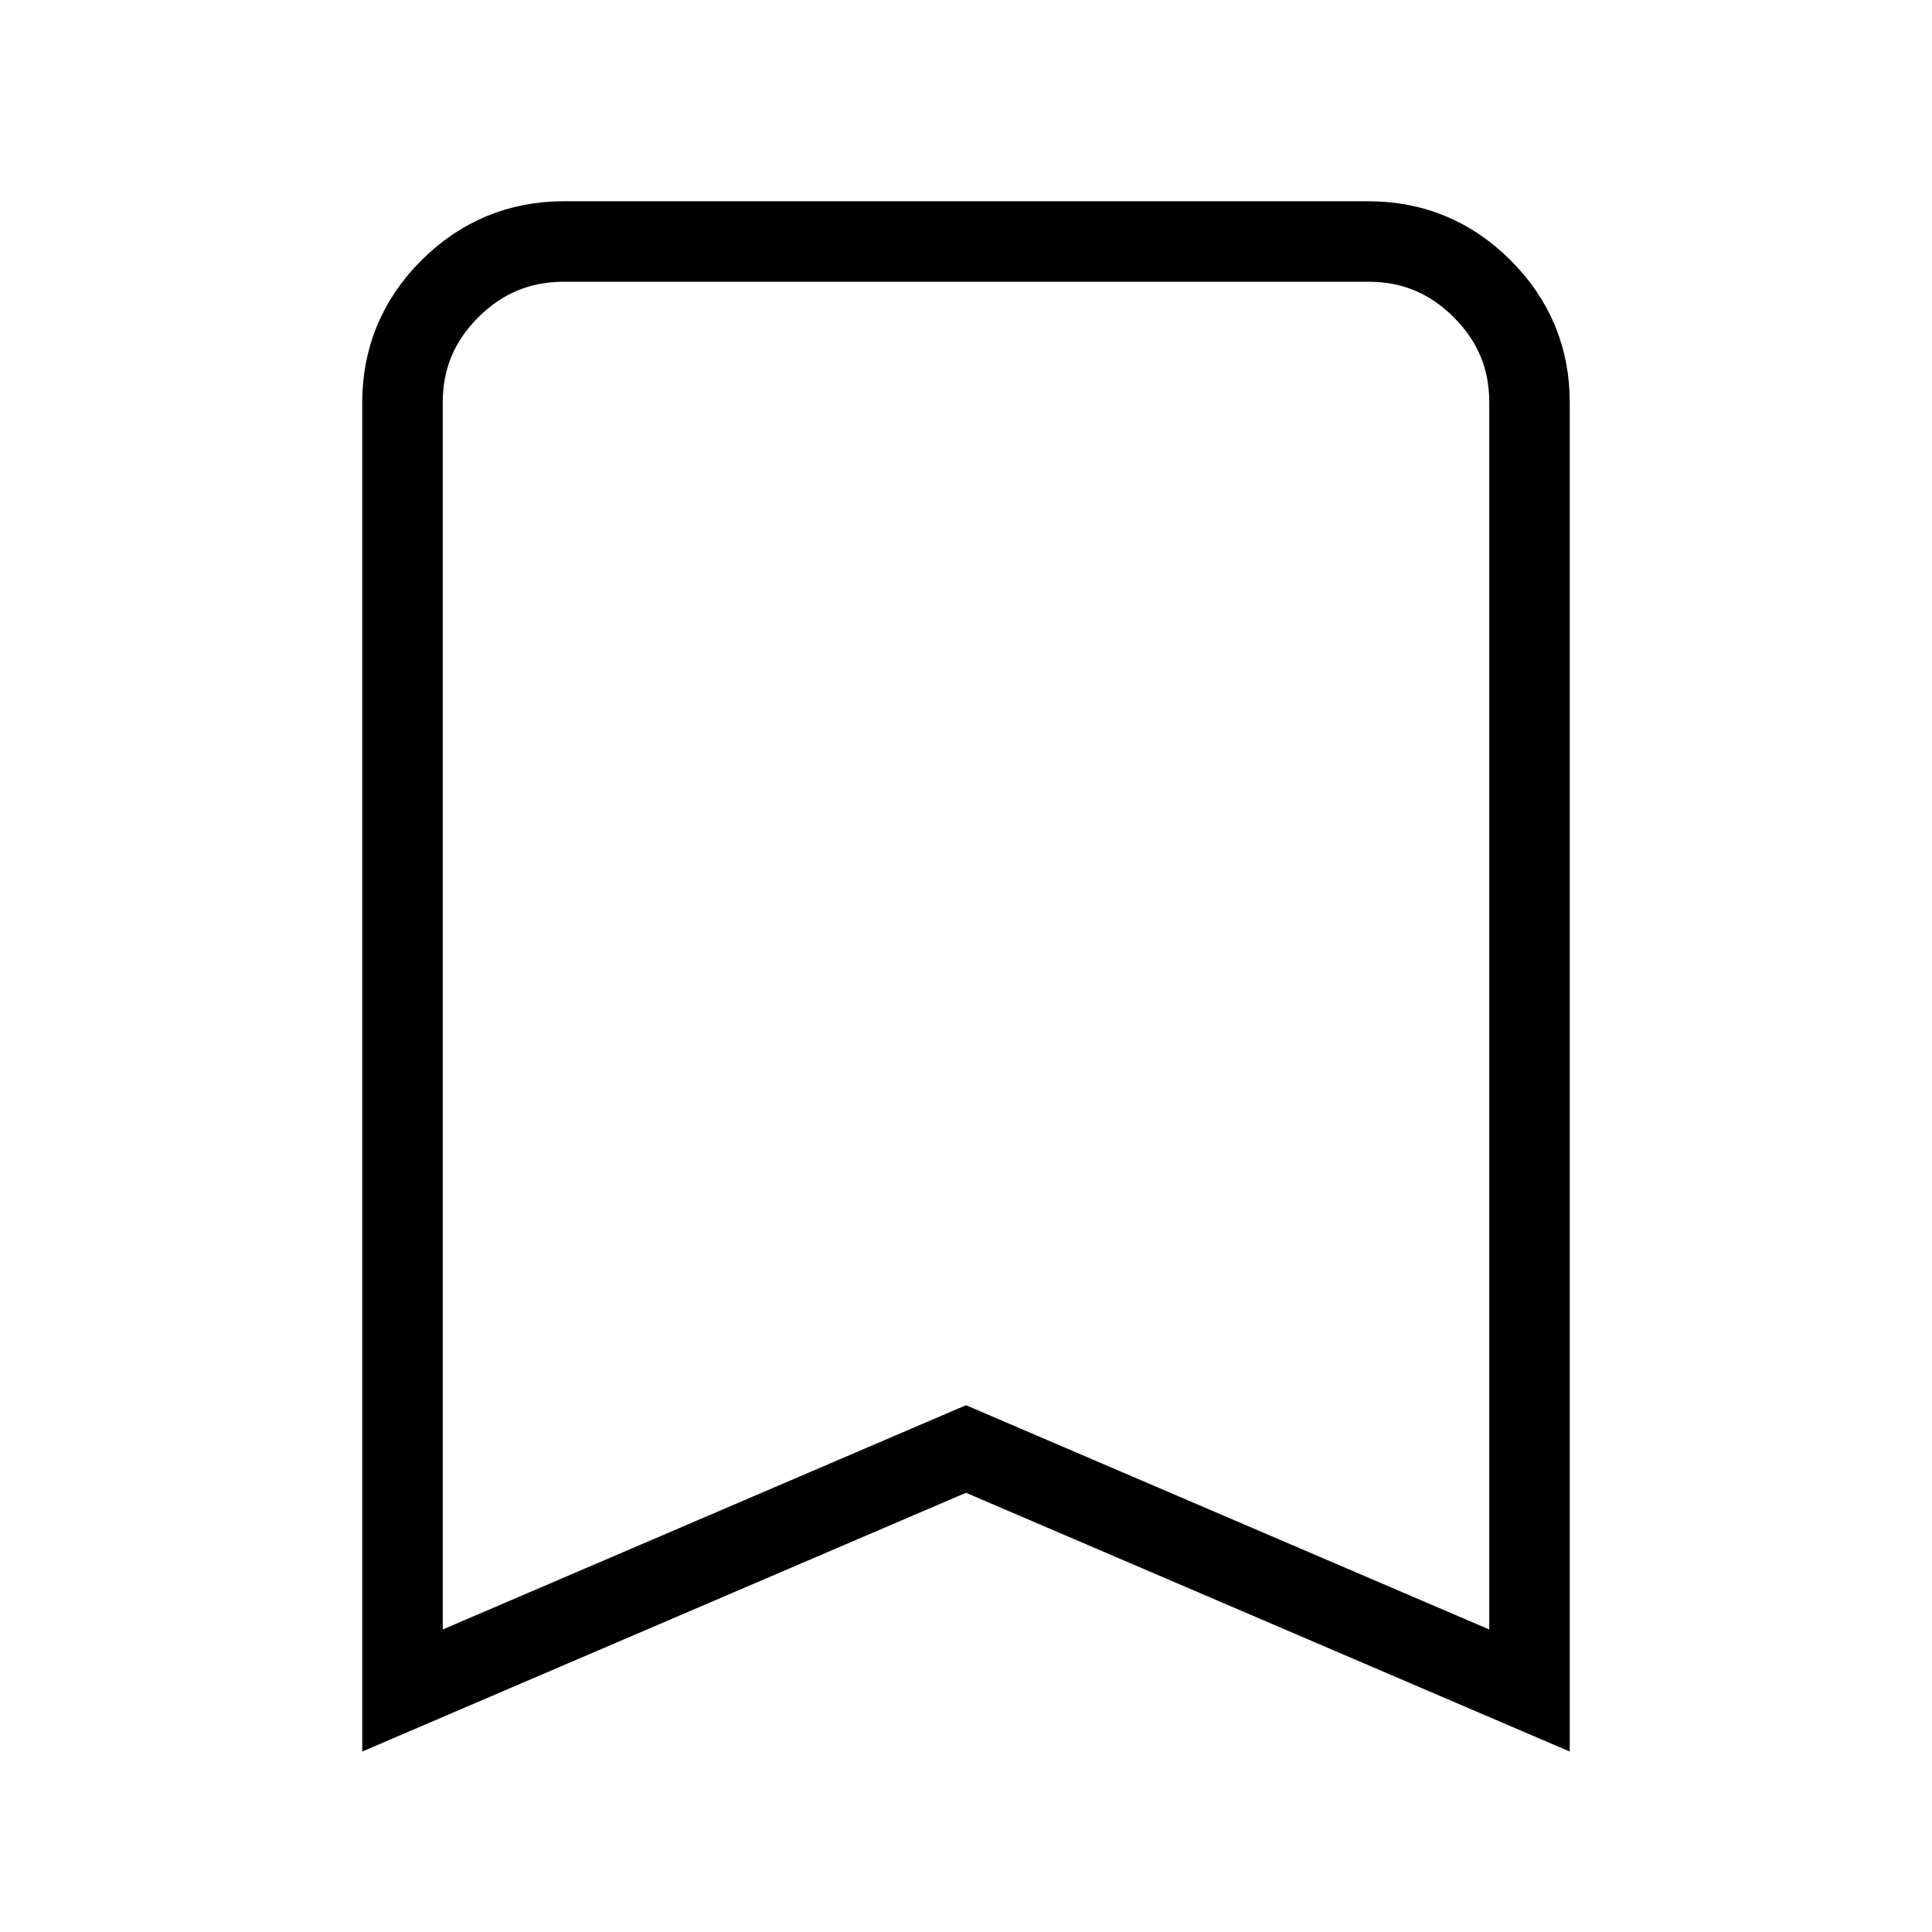
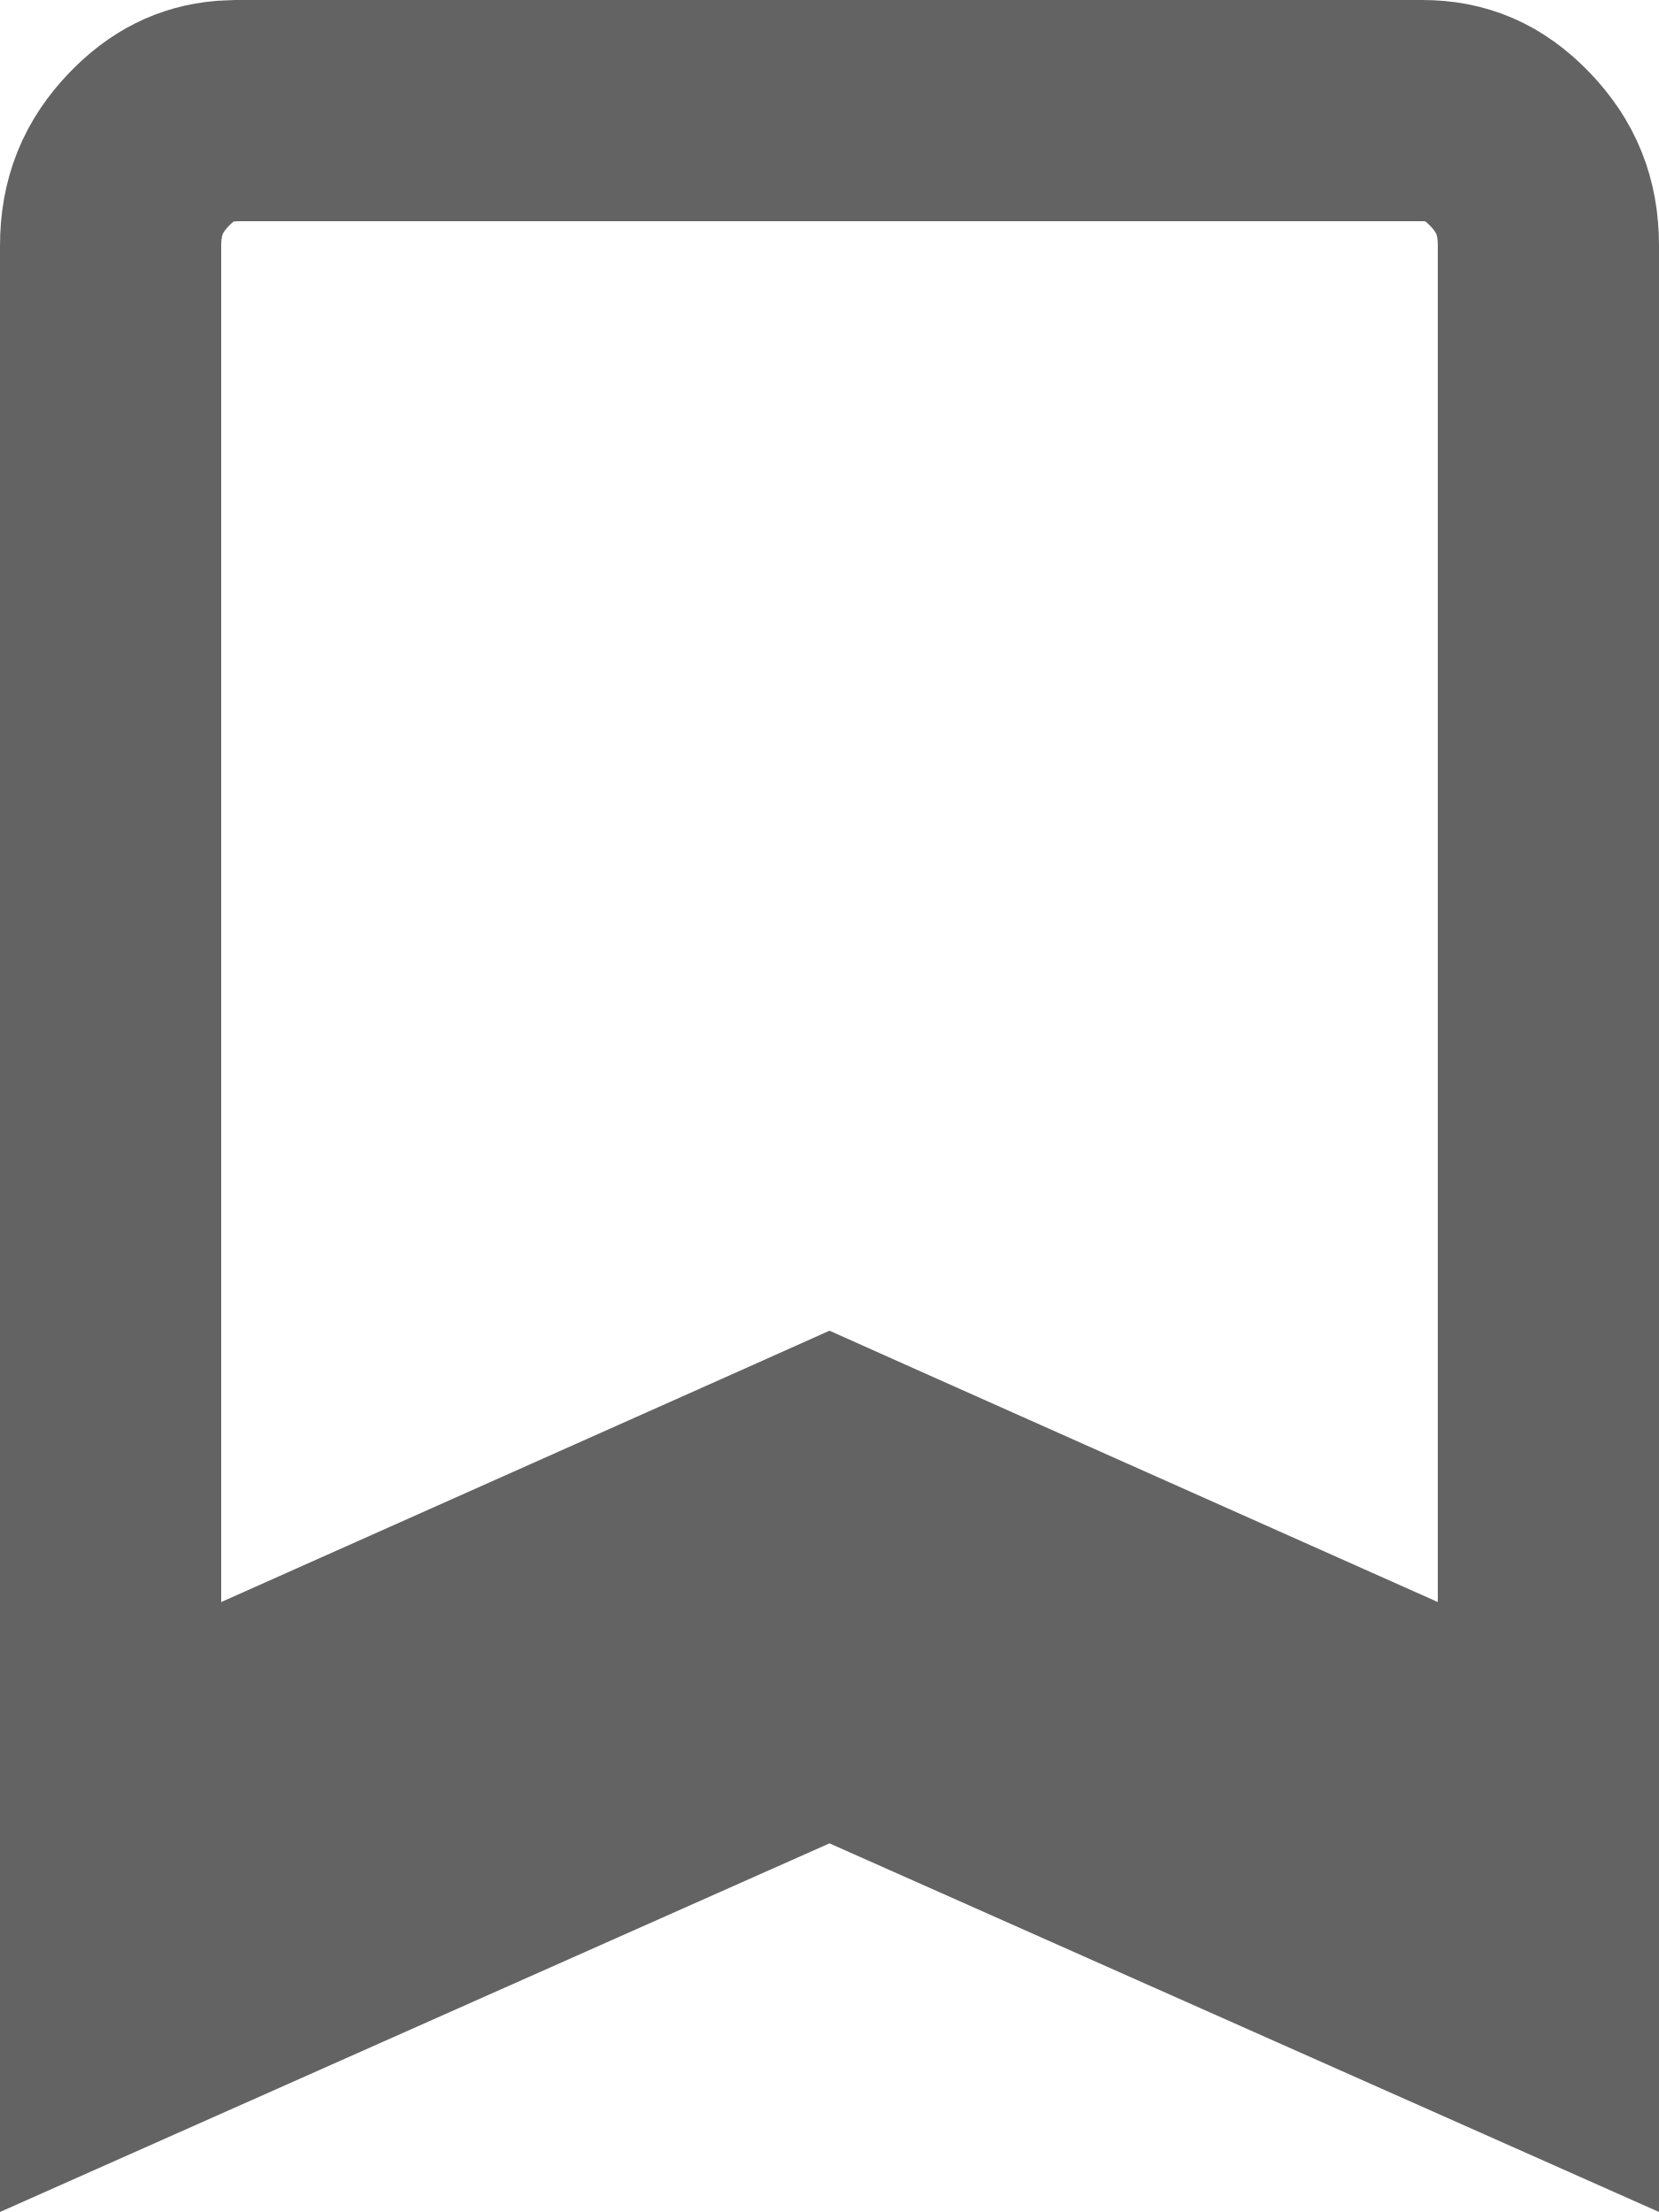
- <svg xmlns="http://www.w3.org/2000/svg" width="24" height="24" viewBox="0 0 24 24" fill="none">
-   <path d="M5 21V5C5 4.45 5.196 3.979 5.588 3.588C5.98 3.197 6.451 3.001 7 3H17C17.55 3 18.021 3.196 18.413 3.588C18.805 3.98 19.001 4.451 19 5V21L12 18L5 21Z" stroke="black" />
+ <svg xmlns="http://www.w3.org/2000/svg" width="15" height="20" viewBox="0 0 15 20" fill="none">
+   <path d="M12.857 1C13.167 1 13.414 1.102 13.651 1.348C13.889 1.595 14 1.867 14 2.221V18.461L7.906 15.753L7.5 15.572L7.094 15.753L1 18.461V2.223C1 1.868 1.112 1.594 1.35 1.348C1.558 1.133 1.773 1.028 2.031 1.005L2.145 1H12.857ZM7.093 13.309L1.735 15.698L2.55 17.524L7.5 15.316L12.45 17.524L13.265 15.698L7.907 13.309L7.5 13.127L7.093 13.309Z" stroke="#636363" stroke-width="2" />
</svg>
